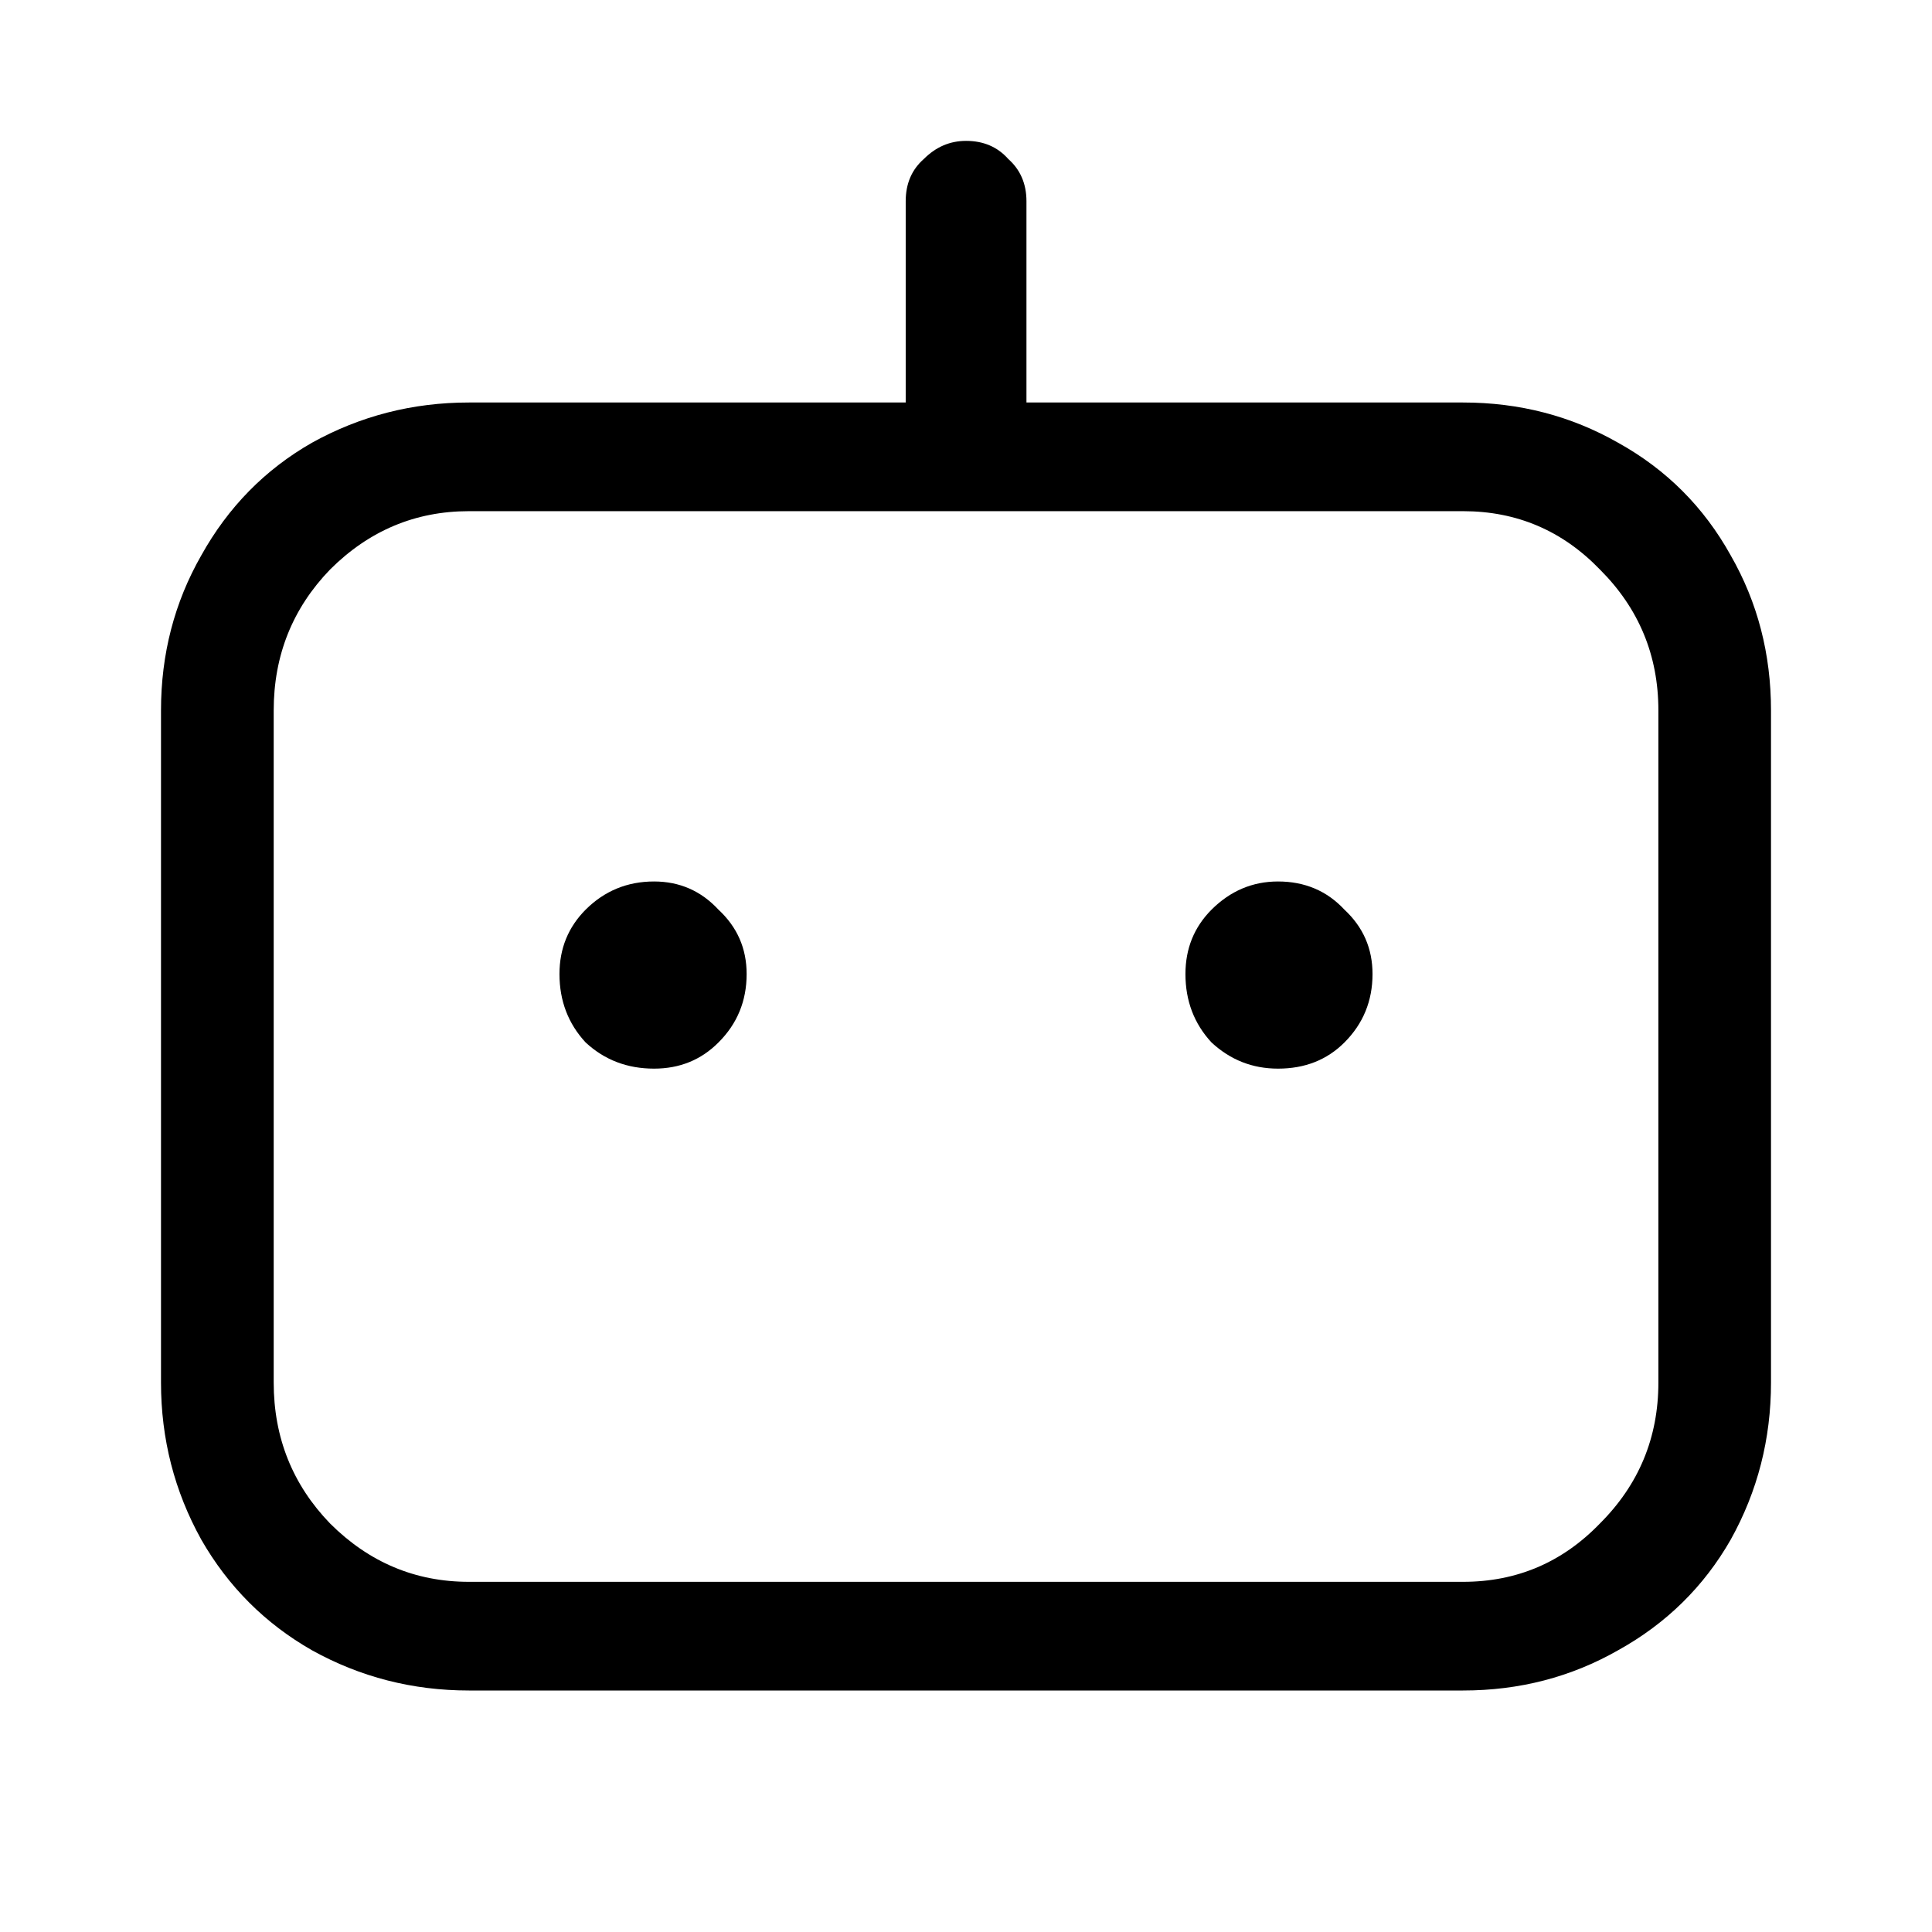
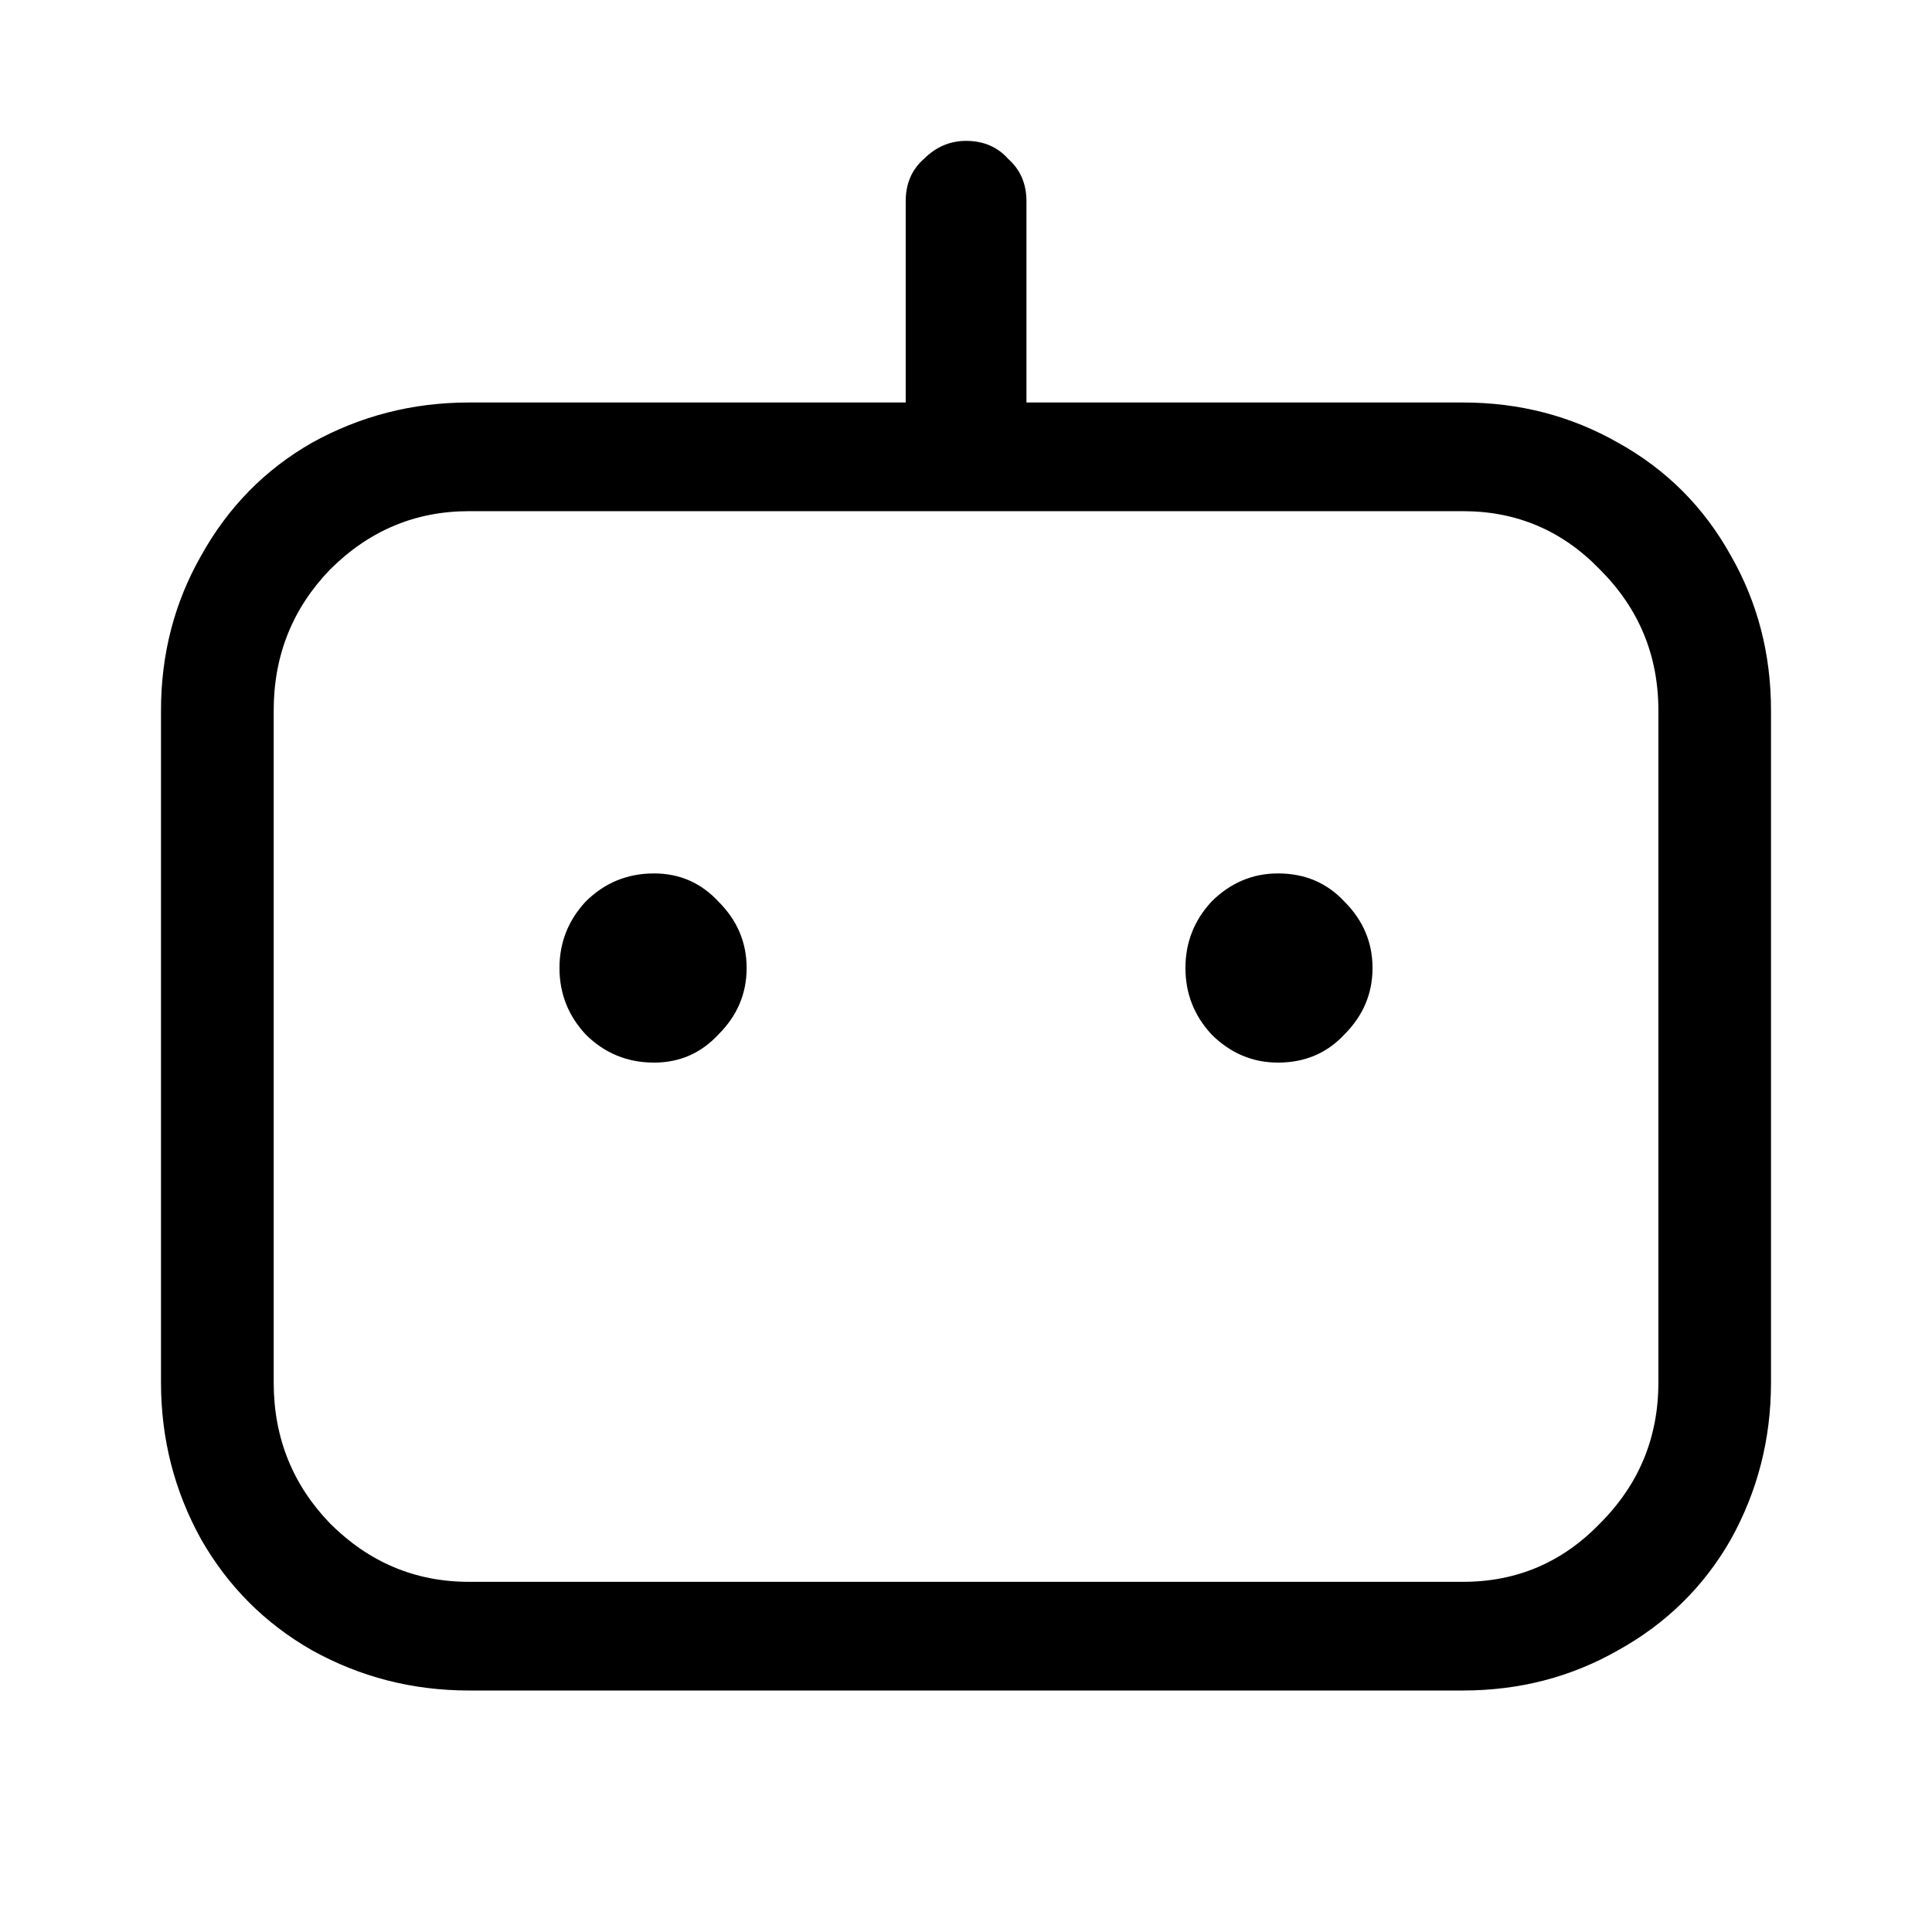
<svg xmlns="http://www.w3.org/2000/svg" width="24" height="24" viewBox="0 0 24 24" fill="none">
-   <g clip-path="url(#clip0_3206_14422)">
+   <g clip-path="url(#clip0_3250_17434)">
    <rect width="24" height="24" fill="white" />
-     <path d="M5.825 21C5.125 21 4.475 20.833 3.875 20.5C3.292 20.167 2.834 19.708 2.5 19.125C2.167 18.525 2 17.875 2 17.175V8.825C2 8.125 2.167 7.483 2.5 6.9C2.834 6.3 3.292 5.833 3.875 5.5C4.475 5.167 5.125 5 5.825 5H18.175C18.875 5 19.517 5.167 20.101 5.5C20.701 5.833 21.167 6.3 21.5 6.9C21.834 7.483 22 8.125 22 8.825V17.175C22 17.875 21.834 18.525 21.5 19.125C21.167 19.708 20.701 20.167 20.101 20.5C19.517 20.833 18.875 21 18.175 21H5.825ZM18.175 19.65C18.842 19.65 19.409 19.408 19.875 18.925C20.359 18.442 20.601 17.858 20.601 17.175V8.825C20.601 8.142 20.359 7.558 19.875 7.075C19.409 6.592 18.842 6.35 18.175 6.35H5.825C5.159 6.35 4.584 6.592 4.1 7.075C3.634 7.558 3.4 8.142 3.4 8.825V17.175C3.4 17.858 3.634 18.442 4.1 18.925C4.584 19.408 5.159 19.65 5.825 19.65H18.175ZM11.251 2.5C11.251 2.283 11.325 2.108 11.476 1.975C11.626 1.825 11.8 1.75 12.001 1.75C12.217 1.75 12.392 1.825 12.525 1.975C12.675 2.108 12.751 2.283 12.751 2.5V5.375H11.251V2.5ZM8.125 13.275C7.792 13.275 7.509 13.167 7.275 12.95C7.059 12.717 6.95 12.433 6.95 12.1C6.95 11.783 7.059 11.517 7.275 11.3C7.509 11.067 7.792 10.95 8.125 10.95C8.442 10.95 8.709 11.067 8.925 11.3C9.159 11.517 9.275 11.783 9.275 12.1C9.275 12.433 9.159 12.717 8.925 12.95C8.709 13.167 8.442 13.275 8.125 13.275ZM15.876 13.275C15.559 13.275 15.284 13.167 15.05 12.95C14.834 12.717 14.726 12.433 14.726 12.1C14.726 11.783 14.834 11.517 15.05 11.3C15.284 11.067 15.559 10.95 15.876 10.95C16.209 10.95 16.484 11.067 16.701 11.3C16.934 11.517 17.05 11.783 17.05 12.1C17.05 12.433 16.934 12.717 16.701 12.95C16.484 13.167 16.209 13.275 15.876 13.275Z" fill="black" />
+     <path d="M5.825 21C5.125 21 4.475 20.833 3.875 20.5C3.292 20.167 2.834 19.708 2.5 19.125C2.167 18.525 2 17.875 2 17.175V8.825C2 8.125 2.167 7.483 2.5 6.9C2.834 6.3 3.292 5.833 3.875 5.5C4.475 5.167 5.125 5 5.825 5H18.175C18.875 5 19.517 5.167 20.101 5.5C20.701 5.833 21.167 6.3 21.5 6.9C21.834 7.483 22 8.125 22 8.825V17.175C22 17.875 21.834 18.525 21.5 19.125C21.167 19.708 20.701 20.167 20.101 20.5C19.517 20.833 18.875 21 18.175 21H5.825ZM18.175 19.65C18.842 19.65 19.409 19.408 19.875 18.925C20.359 18.442 20.601 17.858 20.601 17.175V8.825C20.601 8.142 20.359 7.558 19.875 7.075C19.409 6.592 18.842 6.35 18.175 6.35H5.825C5.159 6.35 4.584 6.592 4.1 7.075C3.634 7.558 3.4 8.142 3.4 8.825V17.175C3.4 17.858 3.634 18.442 4.1 18.925C4.584 19.408 5.159 19.65 5.825 19.65H18.175ZM11.251 2.5C11.251 2.283 11.325 2.108 11.476 1.975C11.626 1.825 11.8 1.75 12.001 1.75C12.217 1.75 12.392 1.825 12.525 1.975C12.675 2.108 12.751 2.283 12.751 2.5V5.375H11.251V2.5ZM8.125 13.2C7.792 13.2 7.509 13.083 7.275 12.85C7.059 12.617 6.95 12.342 6.95 12.025C6.95 11.708 7.059 11.433 7.275 11.2C7.509 10.967 7.792 10.85 8.125 10.85C8.442 10.85 8.709 10.967 8.925 11.2C9.159 11.433 9.275 11.708 9.275 12.025C9.275 12.342 9.159 12.617 8.925 12.85C8.709 13.083 8.442 13.2 8.125 13.2ZM15.876 13.2C15.559 13.2 15.284 13.083 15.05 12.85C14.834 12.617 14.726 12.342 14.726 12.025C14.726 11.708 14.834 11.433 15.05 11.2C15.284 10.967 15.559 10.85 15.876 10.85C16.209 10.85 16.484 10.967 16.701 11.2C16.934 11.433 17.05 11.708 17.05 12.025C17.05 12.342 16.934 12.617 16.701 12.85C16.484 13.083 16.209 13.2 15.876 13.2Z" fill="black" />
  </g>
  <defs>
-     <clipPath id="clip0_3206_14422">
+     <clipPath id="clip0_3250_17434">
      <rect width="24" height="24" fill="white" />
    </clipPath>
  </defs>
</svg>
